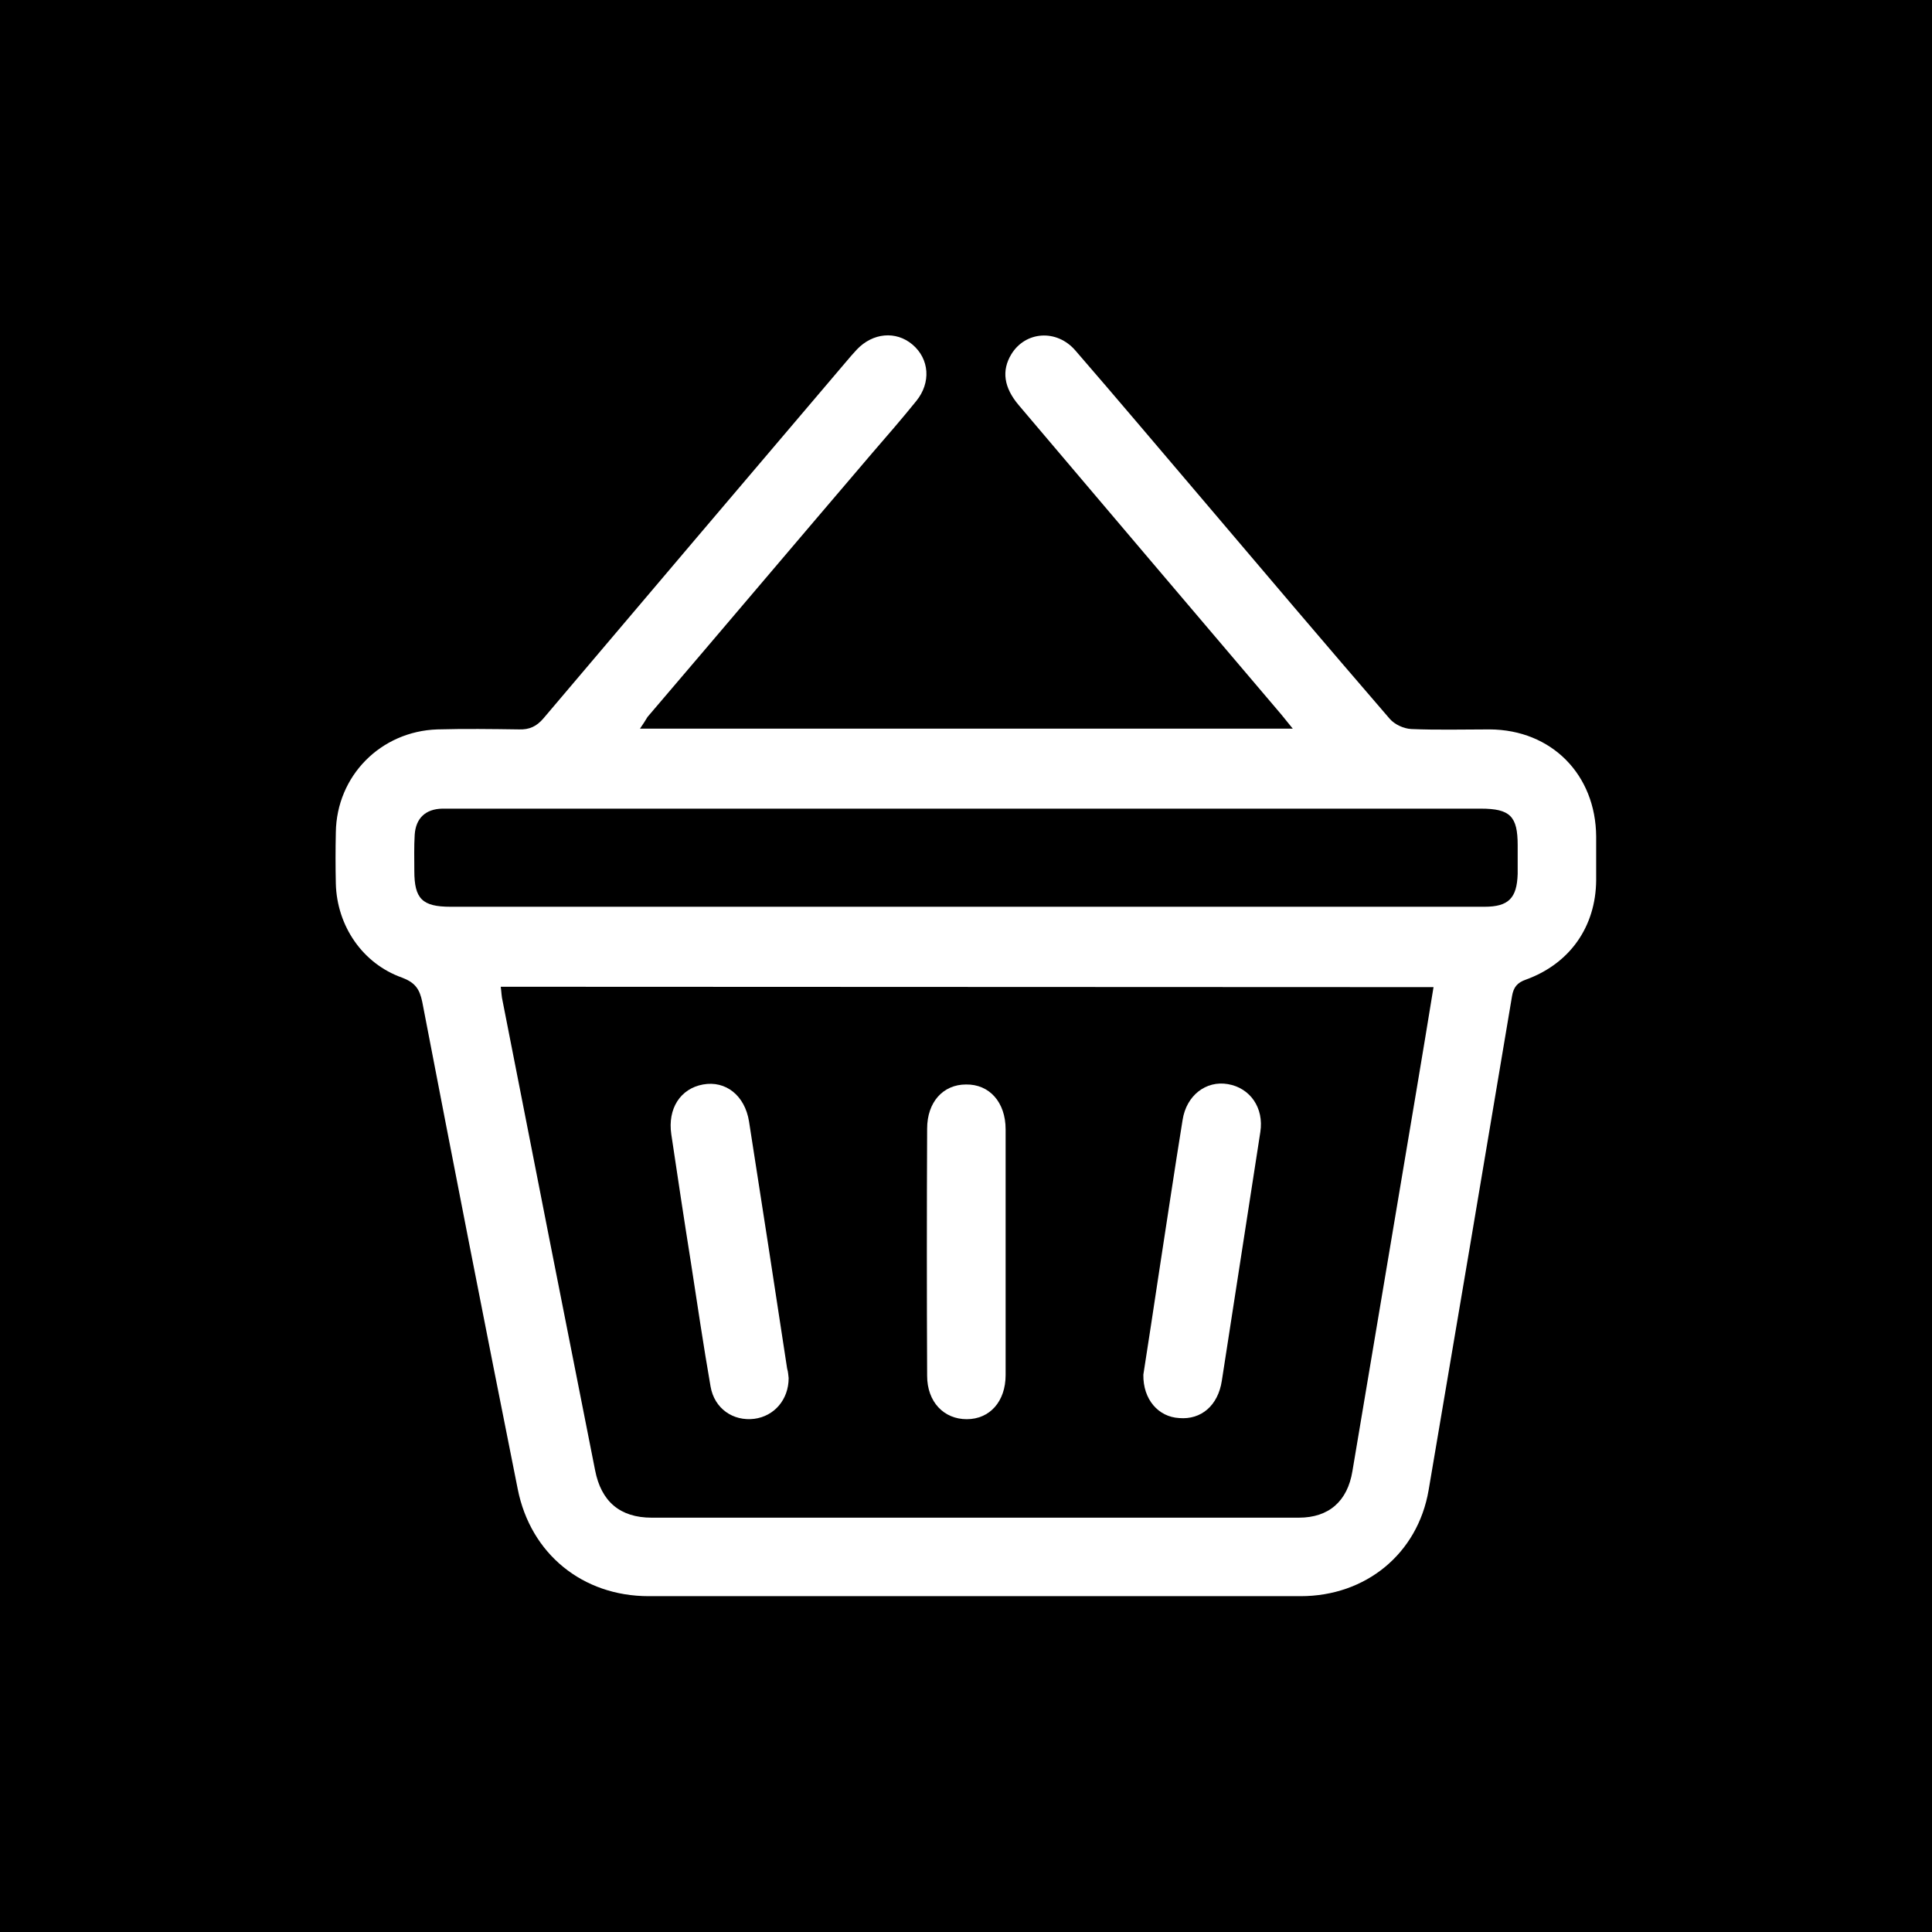
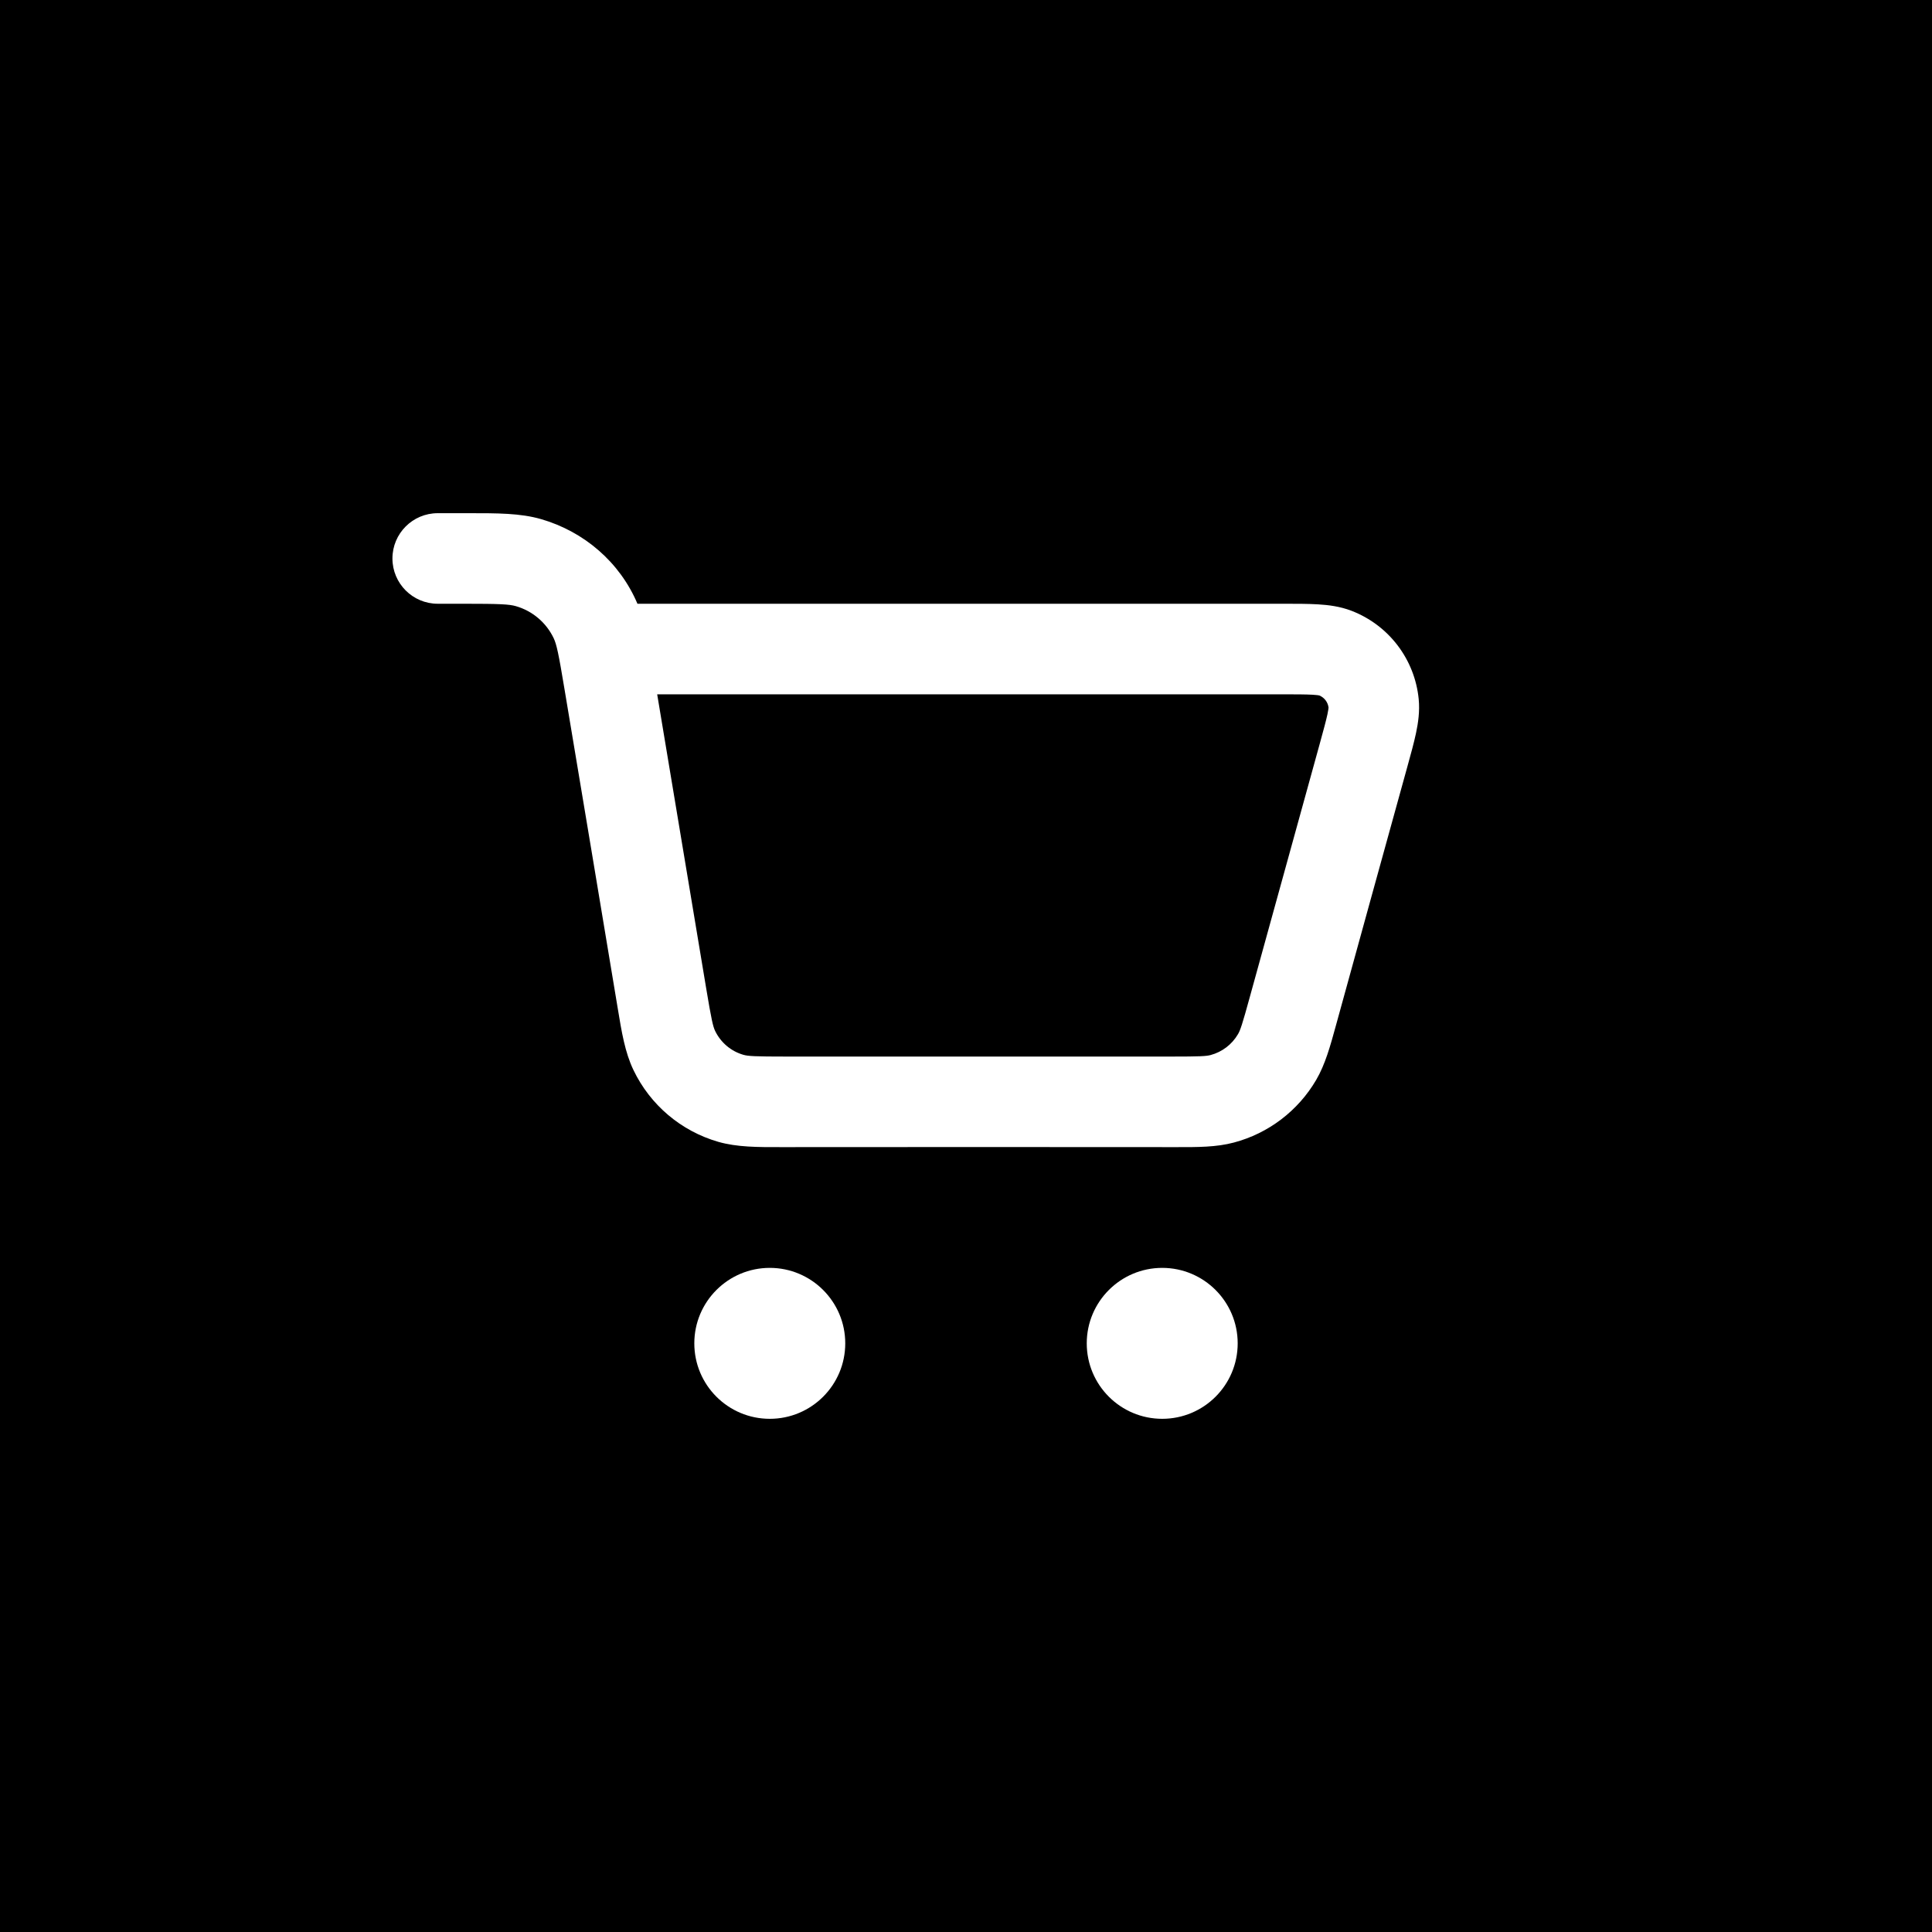
- <svg xmlns="http://www.w3.org/2000/svg" version="1.1" id="Слой_1" x="0px" y="0px" viewBox="0 0 512 512" style="enable-background:new 0 0 512 512;" xml:space="preserve">
-   <style type="text/css">
- 	.st0{fill:#FFFFFF;}
- </style>
-   <rect width="512" height="512" />
-   <path class="st0" d="M169.6,193.1h173c-1.2-1.5-2.1-2.6-3-3.7c-23.2-27.3-46.4-54.6-69.6-82c-4-4.7-4.6-9.2-2-13.5  c3.7-6.1,12-6.8,17-1c11,12.7,21.8,25.5,32.7,38.3c16.8,19.8,33.6,39.6,50.6,59.3c1.3,1.5,3.7,2.6,5.7,2.7  c6.9,0.3,13.9,0.1,20.8,0.1c16.4,0.1,28.1,12,28.2,28.4c0,3.9,0,7.7,0,11.6c-0.1,12.3-7,22.1-18.6,26.3c-2.3,0.8-3.3,2-3.7,4.4  c-7.3,43.6-14.7,87.3-22.1,130.9c-2.9,16.9-16.7,28.1-33.9,28.1c-57.6,0-115.2,0-172.8,0c-17.5,0-31.3-11.2-34.7-28.4  c-8.6-43-17-86-25.3-129.1c-0.7-3.4-1.9-5.1-5.3-6.4c-10.5-3.7-17.3-13.7-17.6-24.9c-0.1-4.5-0.1-9.1,0-13.6  c0.2-15,11.9-26.8,26.9-27.3c7.2-0.2,14.4-0.1,21.6,0c2.8,0.1,4.7-0.8,6.5-2.9c26.7-31.5,53.4-63,80.2-94.5c0.9-1.1,1.9-2.2,2.9-3.3  c4.2-4.4,10.3-5,14.7-1.3c4.5,3.8,5,10.1,1,15c-3.8,4.7-7.7,9.2-11.6,13.7c-19.9,23.3-39.7,46.7-59.6,70  C171,191,170.5,191.8,169.6,193.1z M132.7,261.5c0.2,1.4,0.2,2.6,0.5,3.8c8.1,41.4,16.3,82.9,24.5,124.3c1.6,8.3,6.6,12.6,15,12.6  c57.2,0,114.4,0,171.5,0c8,0,12.9-4.4,14.2-12.3c5.7-33.9,11.4-67.8,17.1-101.7c1.5-8.8,2.9-17.5,4.4-26.6L132.7,261.5z   M255.8,240.3L255.8,240.3c45.9,0,91.7,0,137.6,0c6.4,0,8.6-2.3,8.8-8.7c0-2.5,0-5.1,0-7.6c0-7.7-2-9.7-9.8-9.7H122.8  c-1.9,0-3.7,0-5.6,0c-4.4,0.1-7,2.5-7.3,6.9c-0.2,3.2-0.1,6.4-0.1,9.6c0,7.4,2.1,9.5,9.6,9.5C164.8,240.3,210.3,240.3,255.8,240.3  L255.8,240.3z" />
-   <path class="st0" d="M303,364.3c1.3-8.3,2.7-17.5,4.1-26.8c2.1-13.6,4.1-27.1,6.3-40.7c1-6.5,6.2-10.5,12-9.5  c5.9,1,9.6,6.3,8.6,12.7c-3.4,22-6.8,44-10.2,65.9c-1,6.6-5.5,10.4-11.3,9.9C307,375.5,302.9,370.9,303,364.3z" />
-   <path class="st0" d="M209,365.2c0,5.7-3.8,10.1-9.1,10.8c-5.6,0.7-10.6-2.7-11.6-8.6c-1.9-10.9-3.5-21.8-5.2-32.8  c-1.8-11.3-3.5-22.6-5.2-34c-1-6.8,2.4-12.1,8.4-13.2c6-1.1,11.1,2.9,12.2,9.8c3.4,21.8,6.8,43.7,10.1,65.5  C208.9,363.6,208.9,364.6,209,365.2z" />
-   <path class="st0" d="M266.5,331.6c0,10.9,0,21.8,0,32.8c0,7-4.2,11.7-10.3,11.7s-10.5-4.6-10.5-11.5c-0.1-21.8-0.1-43.7,0-65.5  c0-7,4.2-11.7,10.3-11.7c6.2-0.1,10.5,4.7,10.5,11.9C266.5,310,266.5,320.8,266.5,331.6z" />
+ <svg xmlns="http://www.w3.org/2000/svg" width="32" height="32" viewBox="0 0 32 32" fill="none">
+   <rect width="32" height="32" fill="black" />
+   <path fill-rule="evenodd" clip-rule="evenodd" d="M8.545 10.04C8.434 10.008 8.284 10 7.675 10H7.25C6.836 10 6.5 9.664 6.5 9.25C6.5 8.836 6.836 8.5 7.25 8.5C7.422 8.5 7.595 8.5 7.767 8.5C8.236 8.5 8.618 8.499 8.961 8.598C9.674 8.804 10.267 9.312 10.558 10L21.251 10C21.471 10 21.668 10 21.831 10.01C22.001 10.02 22.193 10.043 22.386 10.117C23.003 10.355 23.433 10.92 23.498 11.578C23.518 11.783 23.489 11.975 23.454 12.141C23.42 12.301 23.368 12.491 23.309 12.703C22.915 14.129 22.52 15.555 22.128 16.982C22.033 17.328 21.95 17.63 21.8 17.887C21.5 18.399 21.01 18.772 20.437 18.924C20.15 19.001 19.837 19.001 19.478 19C17.3 18.998 15.122 18.998 12.944 19C12.549 19.001 12.205 19.001 11.896 18.912C11.28 18.734 10.768 18.301 10.491 17.721C10.352 17.431 10.296 17.093 10.232 16.703C9.94 14.942 9.645 13.181 9.351 11.421C9.251 10.819 9.219 10.673 9.17 10.569C9.046 10.311 8.819 10.119 8.545 10.04ZM10.885 11.5L11.697 16.372C11.784 16.895 11.81 17.002 11.844 17.074C11.937 17.267 12.107 17.412 12.313 17.471C12.389 17.493 12.499 17.5 13.029 17.5H19.401C19.881 17.5 19.979 17.494 20.051 17.475C20.242 17.424 20.405 17.3 20.505 17.129C20.543 17.065 20.575 16.972 20.702 16.509L21.858 12.323C21.923 12.086 21.963 11.94 21.987 11.829C22.002 11.759 22.004 11.728 22.005 11.72C21.994 11.63 21.935 11.553 21.852 11.519C21.844 11.517 21.813 11.511 21.742 11.507C21.629 11.501 21.478 11.5 21.231 11.5H10.885Z" fill="white" />
+   <path d="M11.5 22.25C11.5 21.56 12.06 21 12.75 21C13.44 21 14 21.56 14 22.25C14 22.941 13.44 23.5 12.75 23.5C12.06 23.5 11.5 22.941 11.5 22.25Z" fill="white" />
+   <path d="M18 22.25C18 21.56 18.56 21 19.25 21C19.94 21 20.5 21.56 20.5 22.25C20.5 22.941 19.94 23.5 19.25 23.5C18.56 23.5 18 22.941 18 22.25Z" fill="white" />
</svg>
